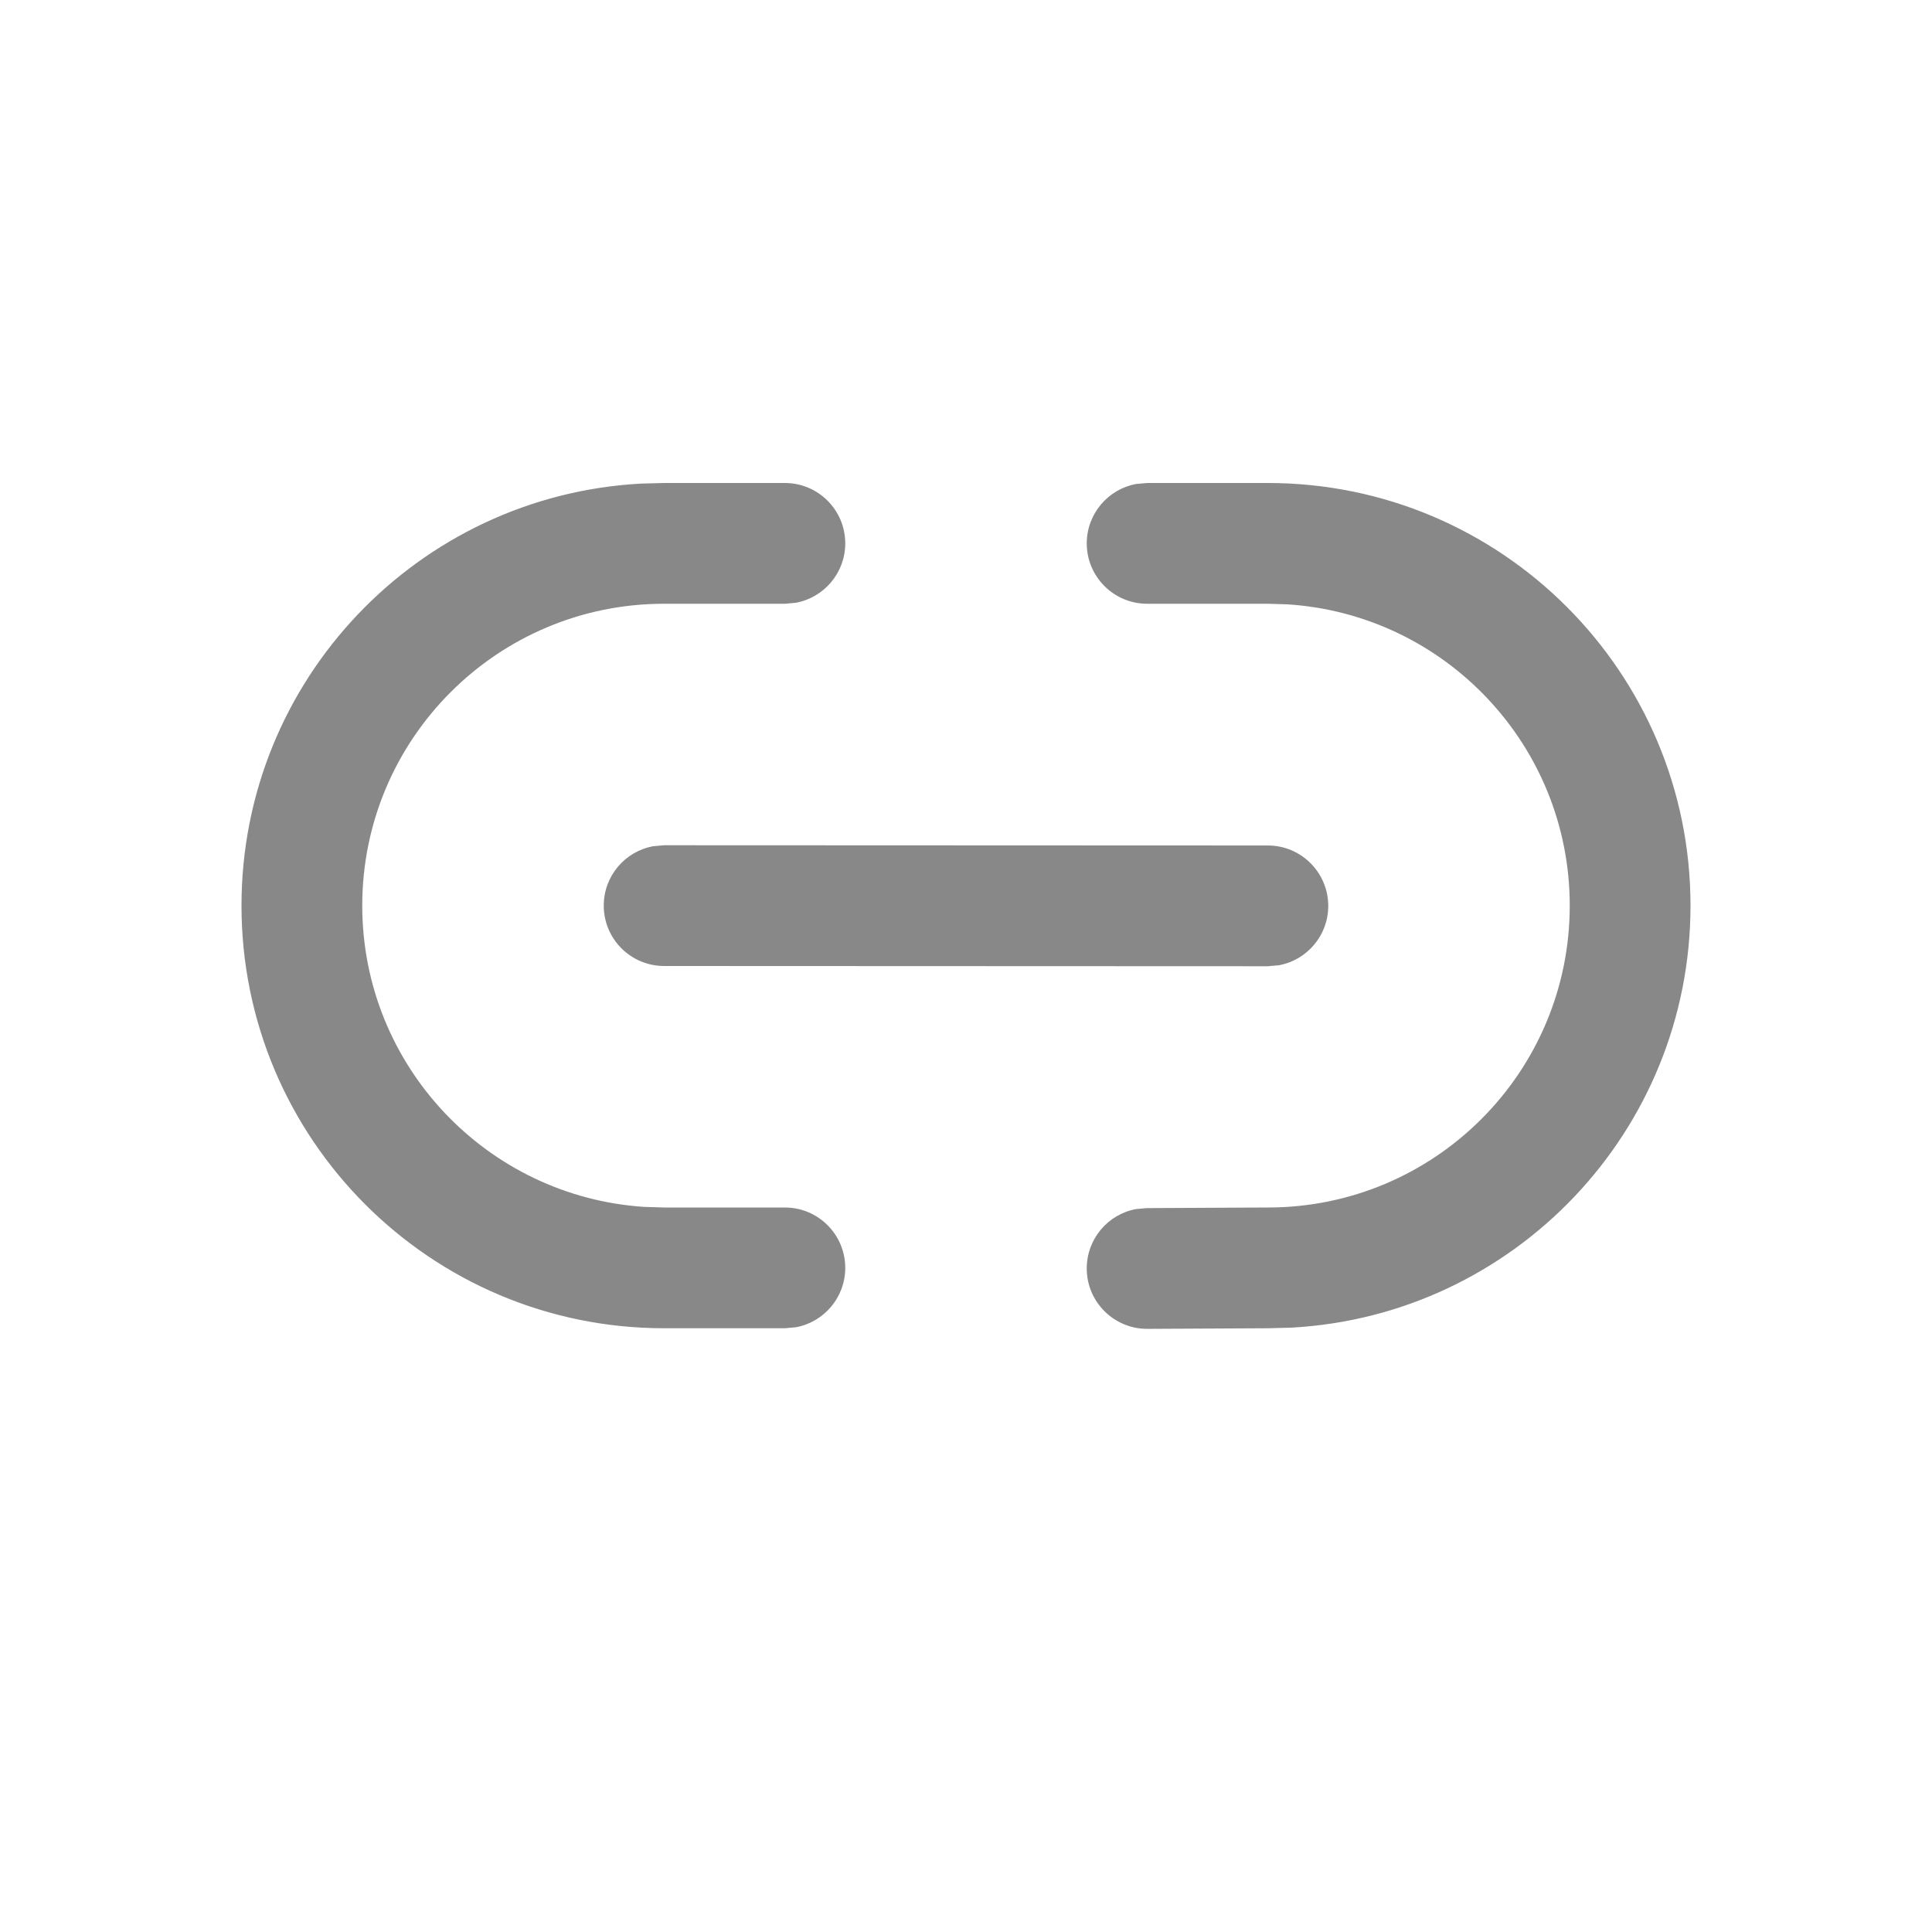
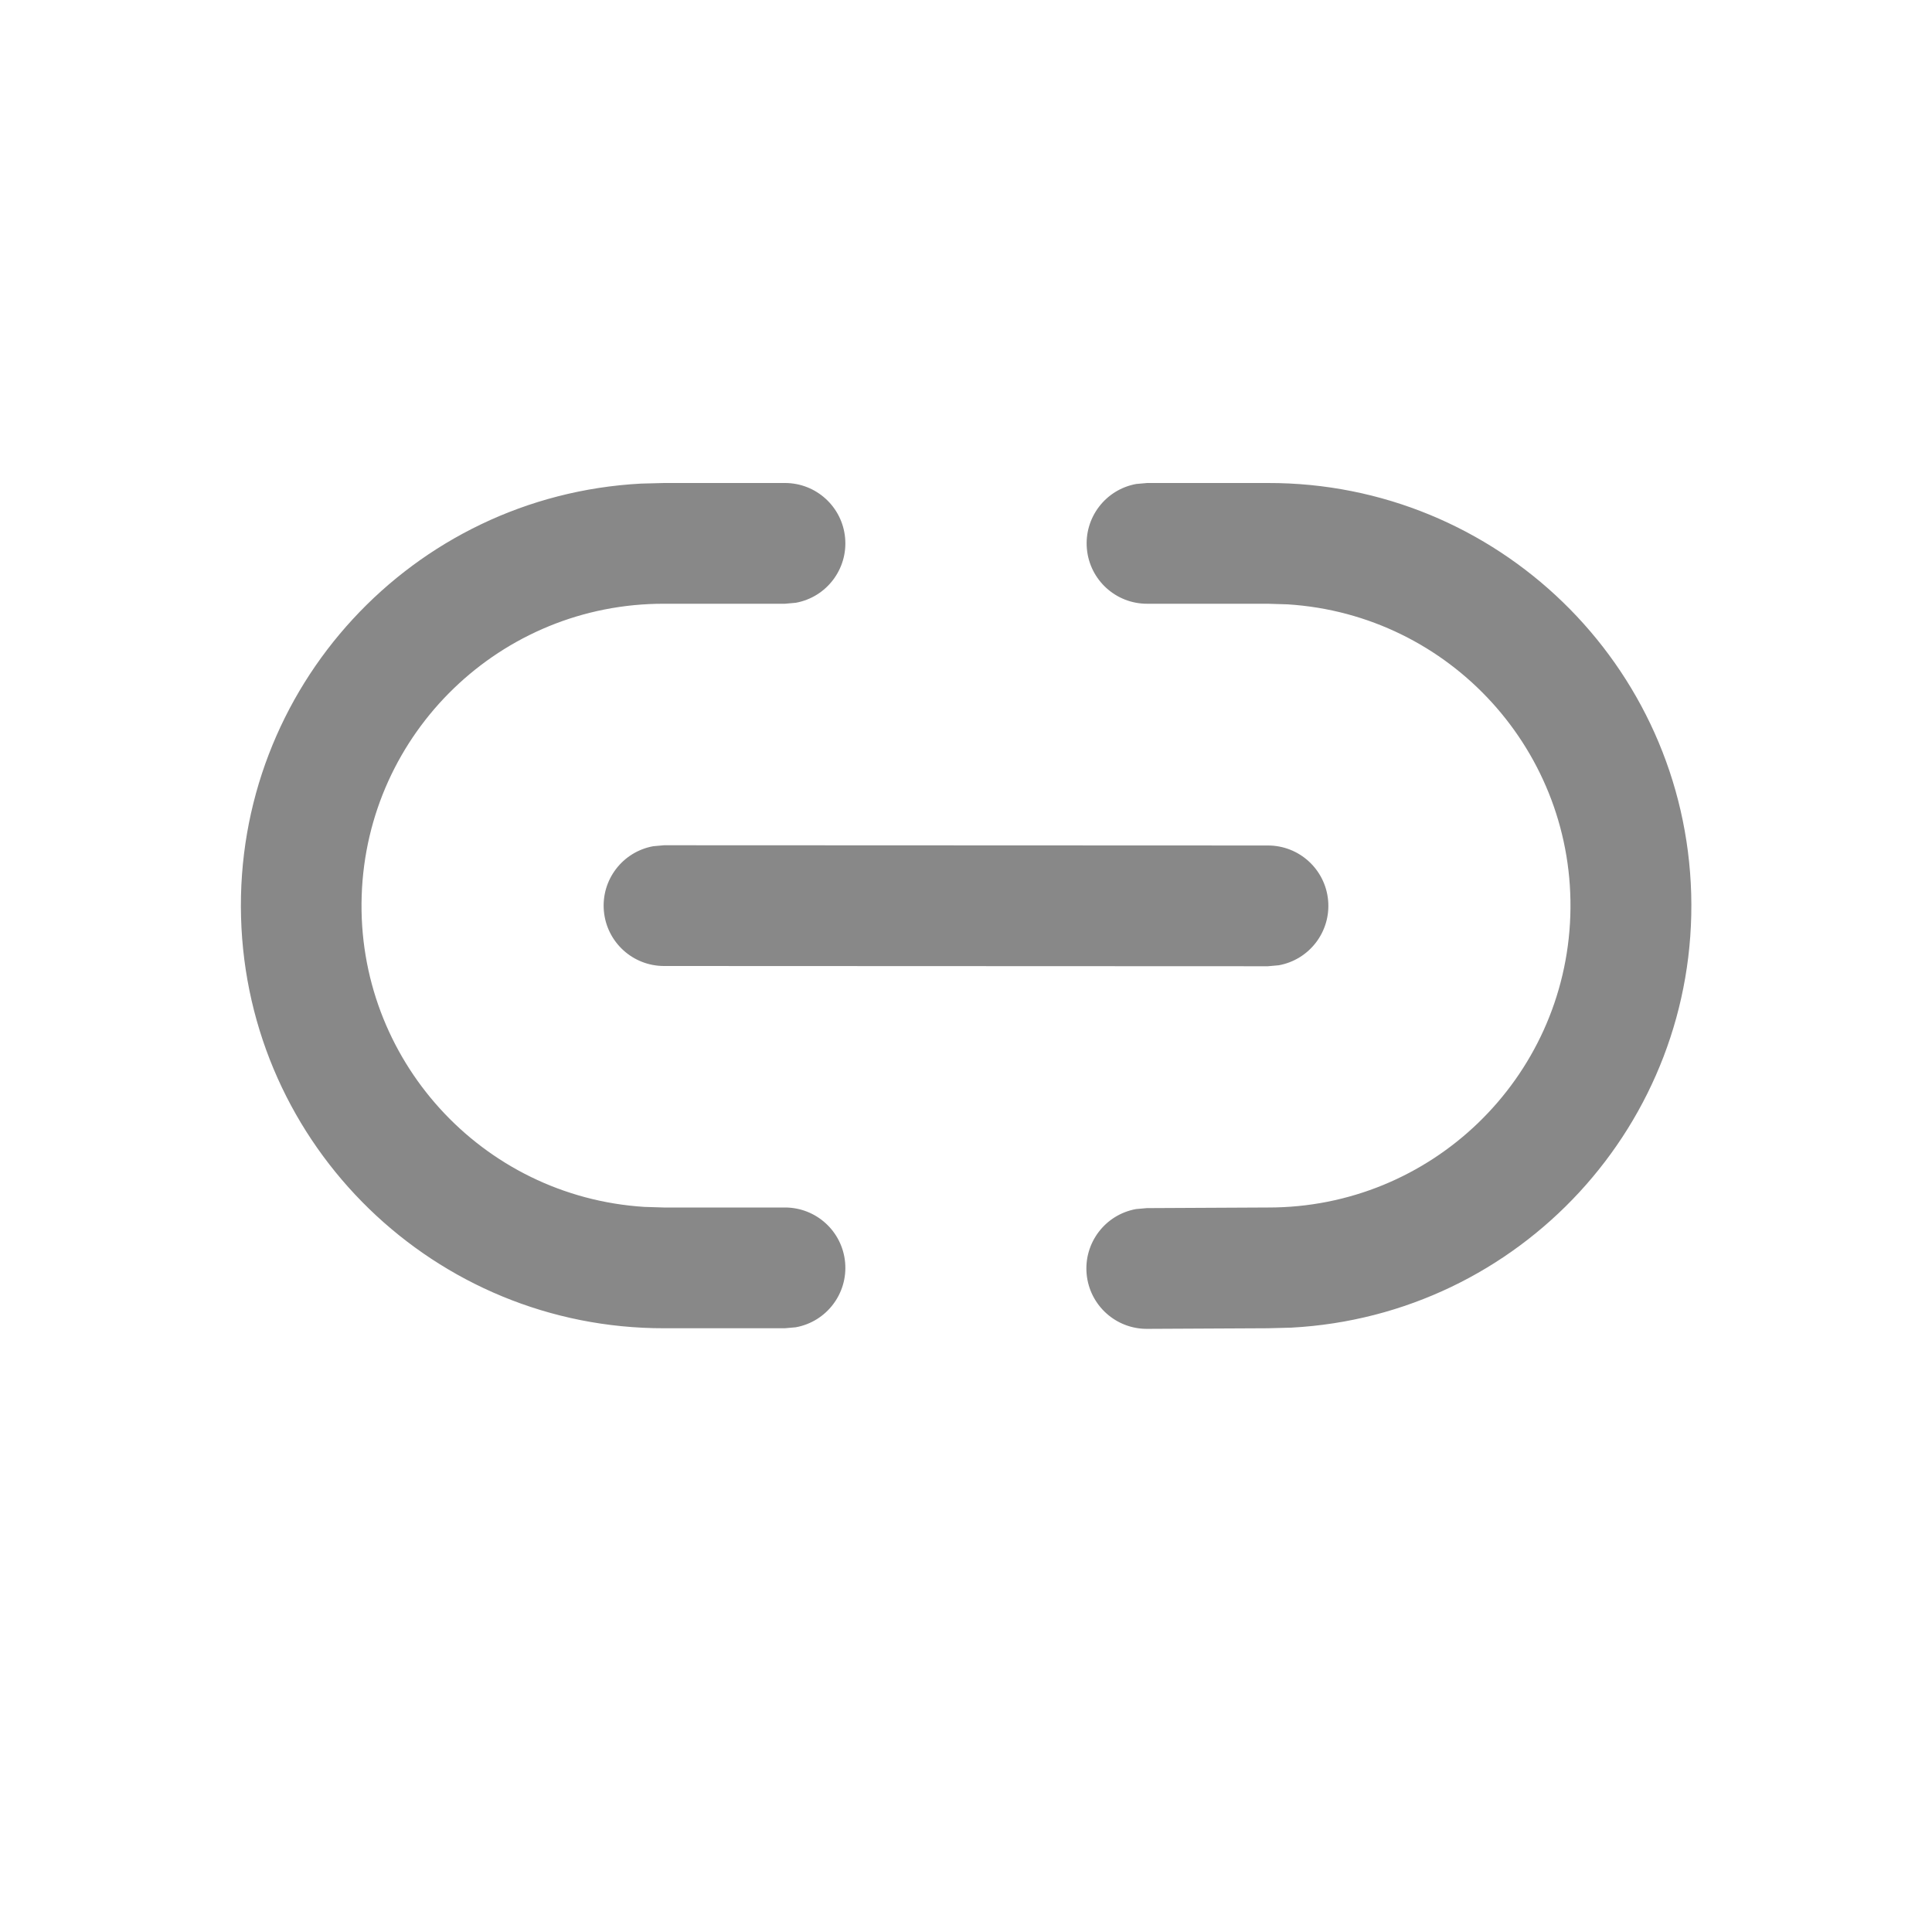
- <svg xmlns="http://www.w3.org/2000/svg" width="16" height="16" viewBox="0 0 16 16" fill="none">
-   <path d="M9.5 4H10.5C12.433 4 14 5.567 14 7.5C14 9.369 12.536 10.895 10.694 10.995L10.502 11L9.502 11.005C9.226 11.006 9.001 10.783 9 10.507C8.999 10.261 9.175 10.056 9.408 10.013L9.498 10.005L10.5 10C11.881 10 13 8.881 13 7.5C13 6.175 11.969 5.09 10.664 5.005L10.5 5H9.5C9.224 5 9 4.776 9 4.5C9 4.255 9.177 4.05 9.41 4.008L9.5 4H10.5H9.5ZM5.5 4H6.5C6.776 4 7 4.224 7 4.5C7 4.745 6.823 4.95 6.59 4.992L6.5 5H5.5C4.119 5 3 6.119 3 7.5C3 8.825 4.032 9.91 5.336 9.995L5.5 10H6.5C6.776 10 7 10.224 7 10.5C7 10.745 6.823 10.95 6.59 10.992L6.5 11H5.5C3.567 11 2 9.433 2 7.5C2 5.631 3.464 4.105 5.308 4.005L5.5 4H6.5H5.5ZM5.5 7L10.5 7.002C10.776 7.002 11 7.226 11 7.503C11 7.748 10.823 7.952 10.59 7.994L10.5 8.002L5.5 8C5.224 8 5 7.776 5 7.5C5 7.254 5.177 7.05 5.41 7.008L5.5 7Z" fill="#888" />
+ <svg xmlns="http://www.w3.org/2000/svg" width="16" height="16" fill="none">
+   <path fill="#888" d="M9.5 4h1a3.5 3.5 0 0 1 .194 6.995l-.192.005-1 .005a.5.5 0 0 1-.094-.992l.09-.008L10.5 10a2.5 2.5 0 0 0 .164-4.995L10.5 5h-1a.5.5 0 0 1-.09-.992zh1zm-4 0h1a.5.5 0 0 1 .09.992L6.5 5h-1a2.5 2.5 0 0 0-.164 4.995L5.5 10h1a.5.5 0 0 1 .09.992L6.5 11h-1a3.5 3.5 0 0 1-.192-6.995zh1zm0 3 5 .002a.5.5 0 0 1 .09.992l-.09.008L5.5 8a.5.5 0 0 1-.09-.992z" />
</svg>
